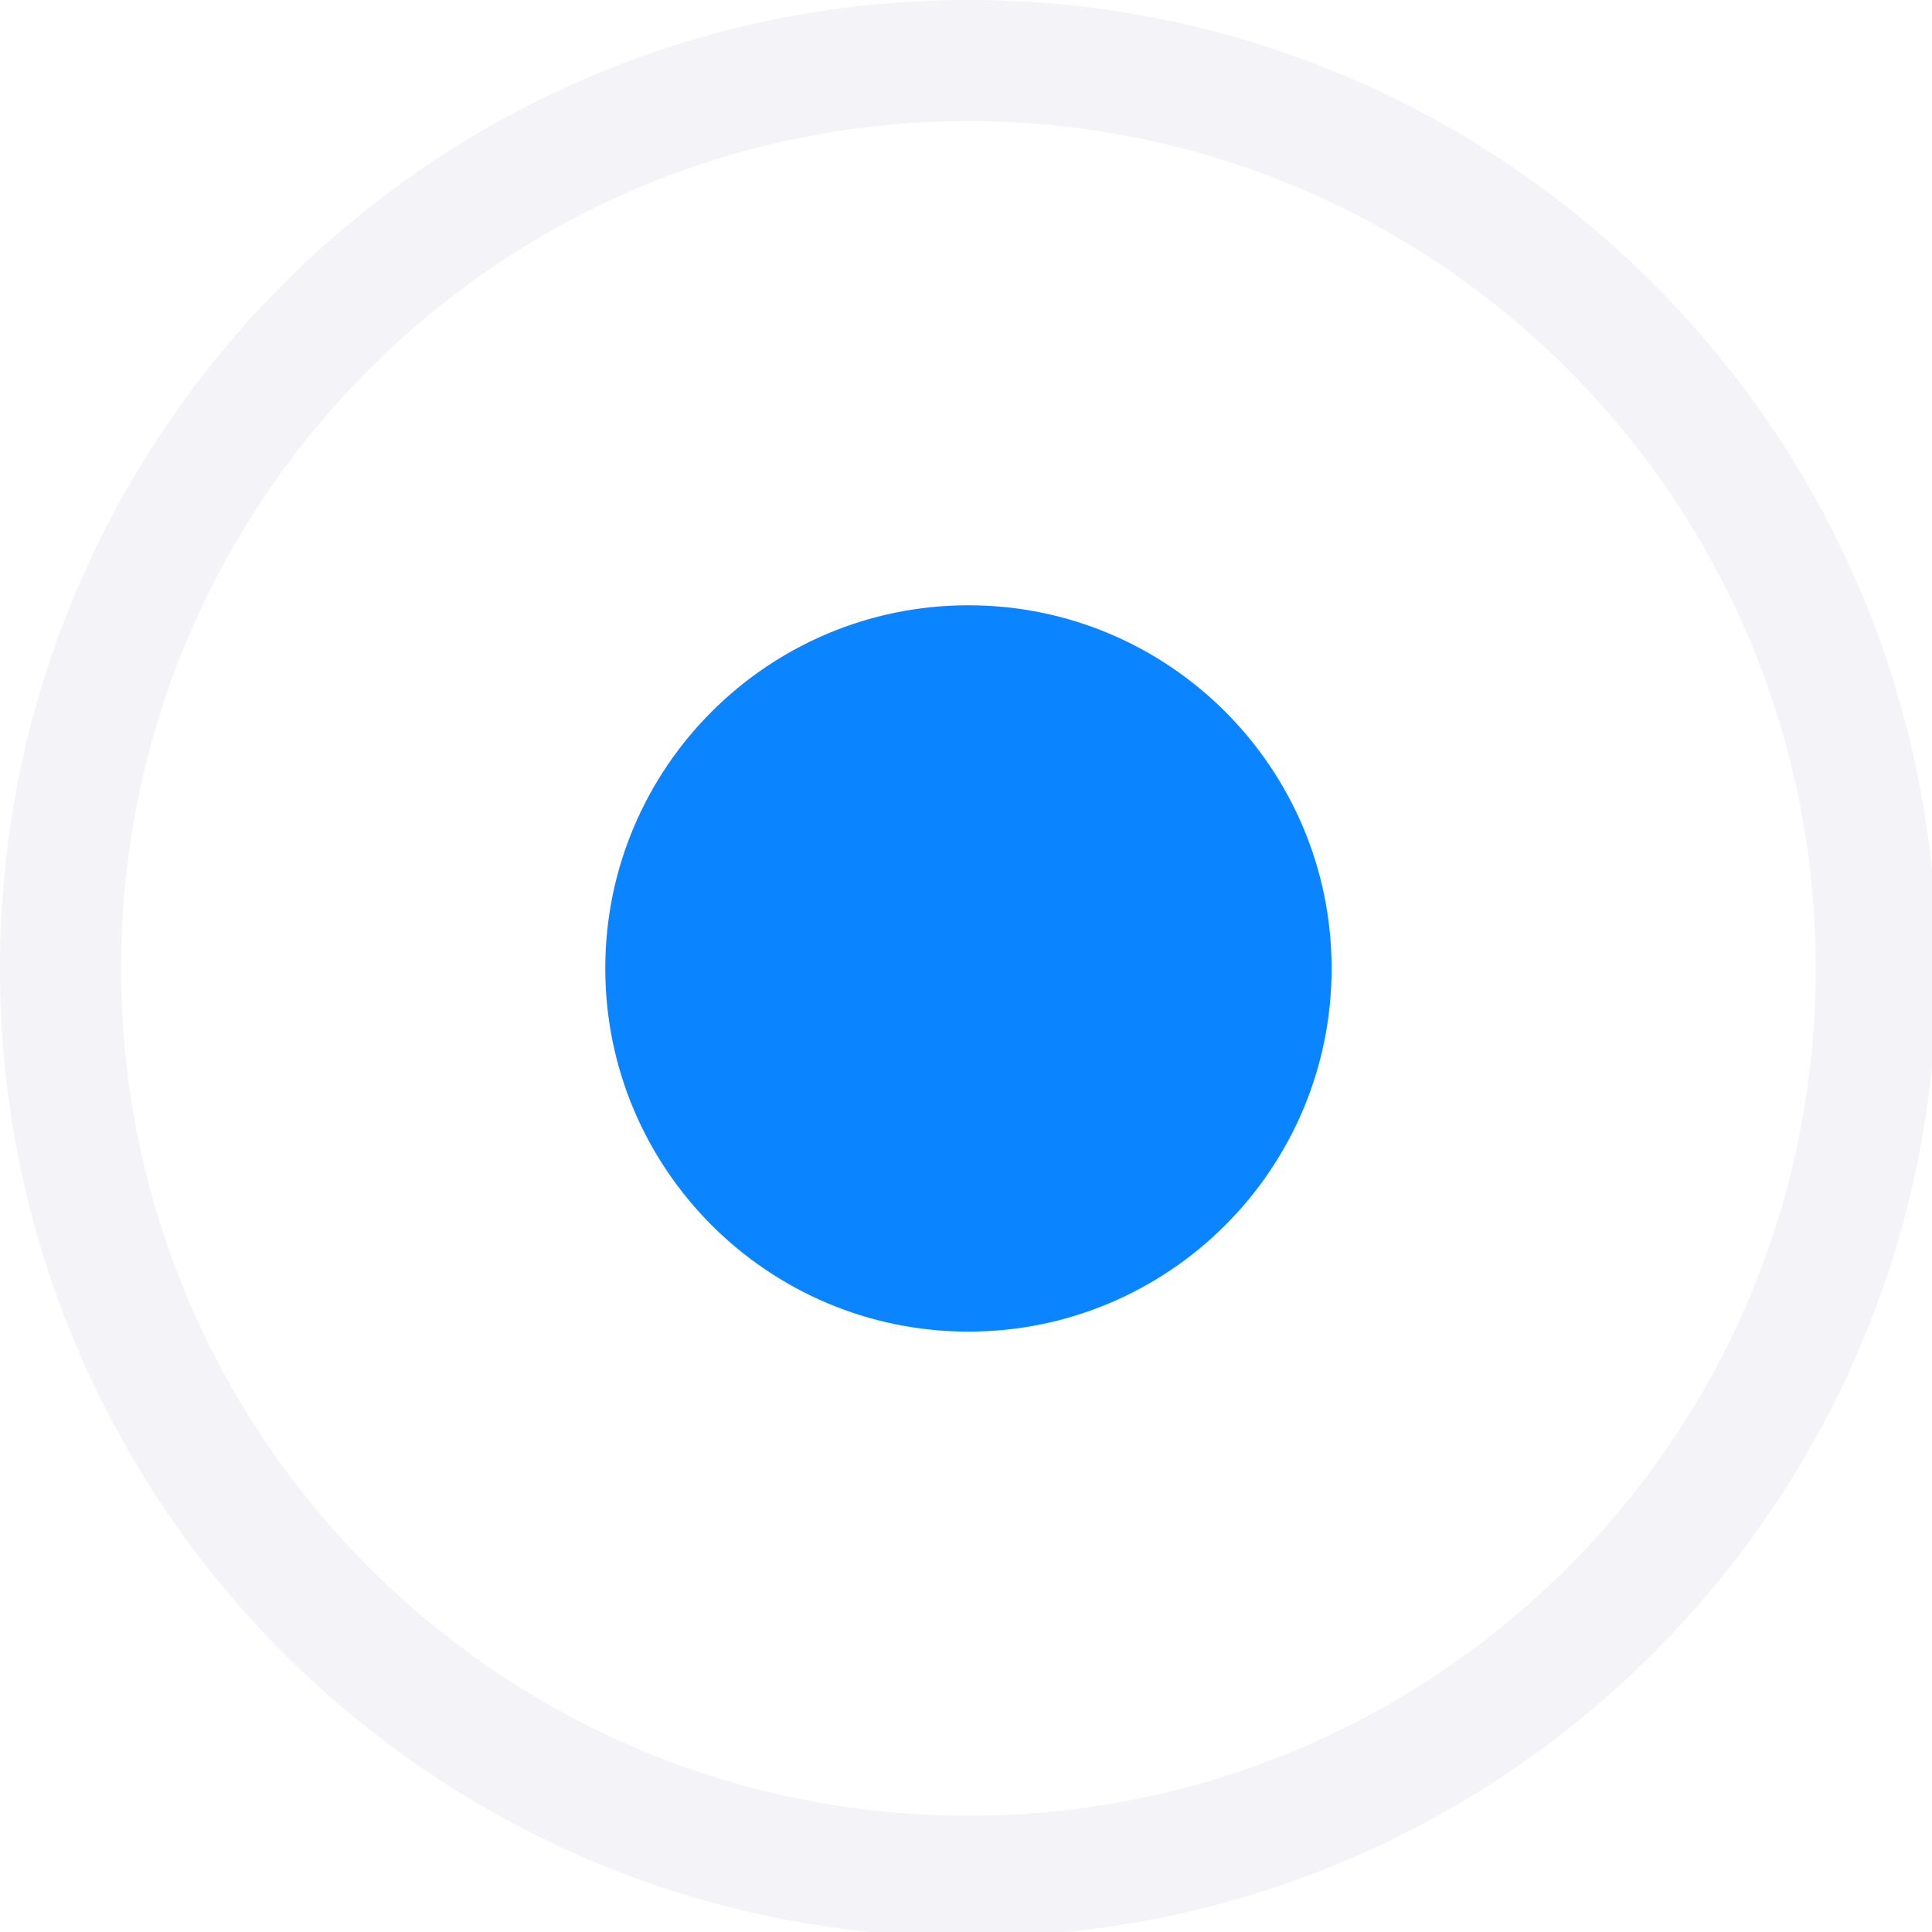
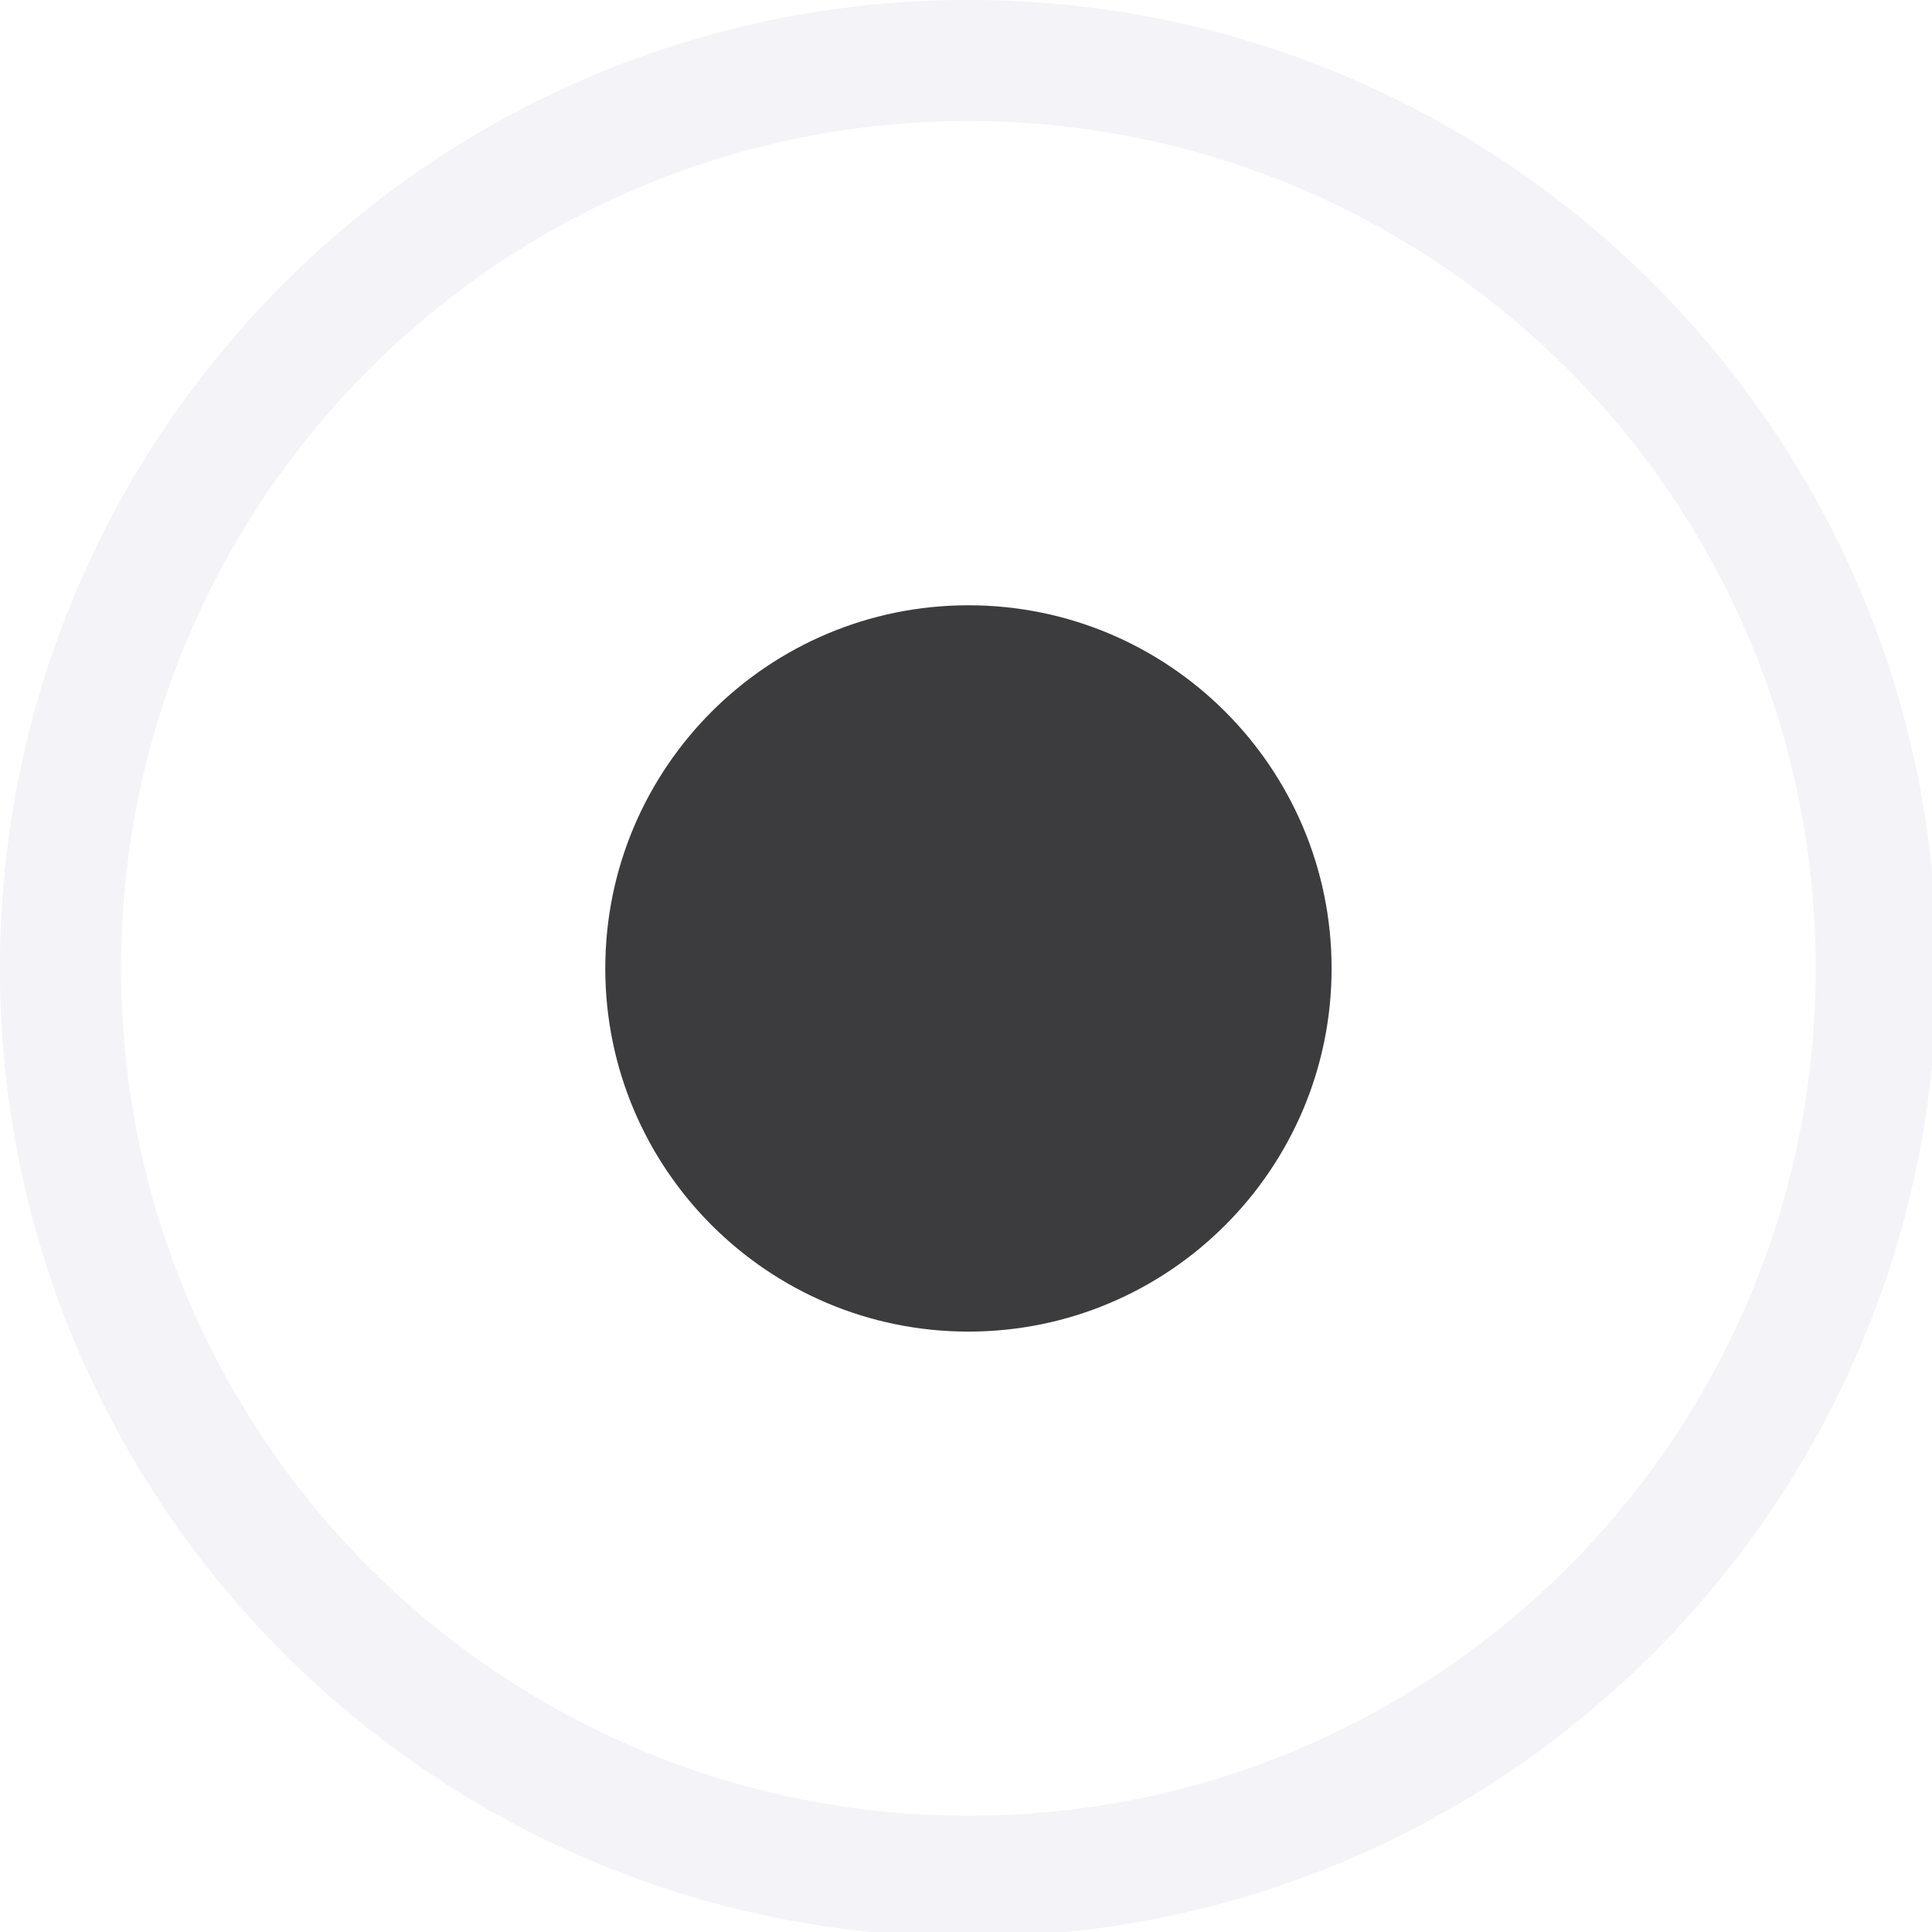
<svg xmlns="http://www.w3.org/2000/svg" width="133pt" height="133pt" viewBox="0 0 133 133" version="1.1">
  <g id="surface1">
    <path style=" stroke:none;fill-rule:nonzero;fill:#EBEBF5;fill-opacity:0.5;" d="M 66.668 0 C 29.852 0 0 29.852 0 66.668 C 0 103.484 29.852 133.332 66.668 133.332 C 103.484 133.332 133.332 103.484 133.332 66.668 C 133.332 29.852 103.484 0 66.668 0 Z M 66.668 8.332 C 98.895 8.332 125 34.441 125 66.668 C 125 98.895 98.895 125 66.668 125 C 34.441 125 8.332 98.895 8.332 66.668 C 8.332 34.441 34.441 8.332 66.668 8.332 Z M 66.668 8.332 " />
    <path style=" stroke:none;fill-rule:nonzero;fill:#EBEBF5;fill-opacity:0.15;" d="M 66.668 0 C 29.852 0 0 29.852 0 66.668 C 0 103.484 29.852 133.332 66.668 133.332 C 103.484 133.332 133.332 103.484 133.332 66.668 C 133.332 29.852 103.484 0 66.668 0 Z M 66.668 8.332 C 98.895 8.332 125 34.441 125 66.668 C 125 98.895 98.895 125 66.668 125 C 34.441 125 8.332 98.895 8.332 66.668 C 8.332 34.441 34.441 8.332 66.668 8.332 Z M 66.668 8.332 " />
-     <path style=" stroke:none;fill-rule:nonzero;fill:#0a84ff;fill-opacity:1;" d="M 91.668 66.668 C 91.668 80.469 80.469 91.668 66.668 91.668 C 52.863 91.668 41.668 80.469 41.668 66.668 C 41.668 52.863 52.863 41.668 66.668 41.668 C 80.469 41.668 91.668 52.863 91.668 66.668 Z M 91.668 66.668 " />
+     <path style=" stroke:none;fill-rule:nonzero;fill:#3c3c3e;fill-opacity:1;" d="M 91.668 66.668 C 91.668 80.469 80.469 91.668 66.668 91.668 C 52.863 91.668 41.668 80.469 41.668 66.668 C 41.668 52.863 52.863 41.668 66.668 41.668 C 80.469 41.668 91.668 52.863 91.668 66.668 Z M 91.668 66.668 " />
  </g>
</svg>
